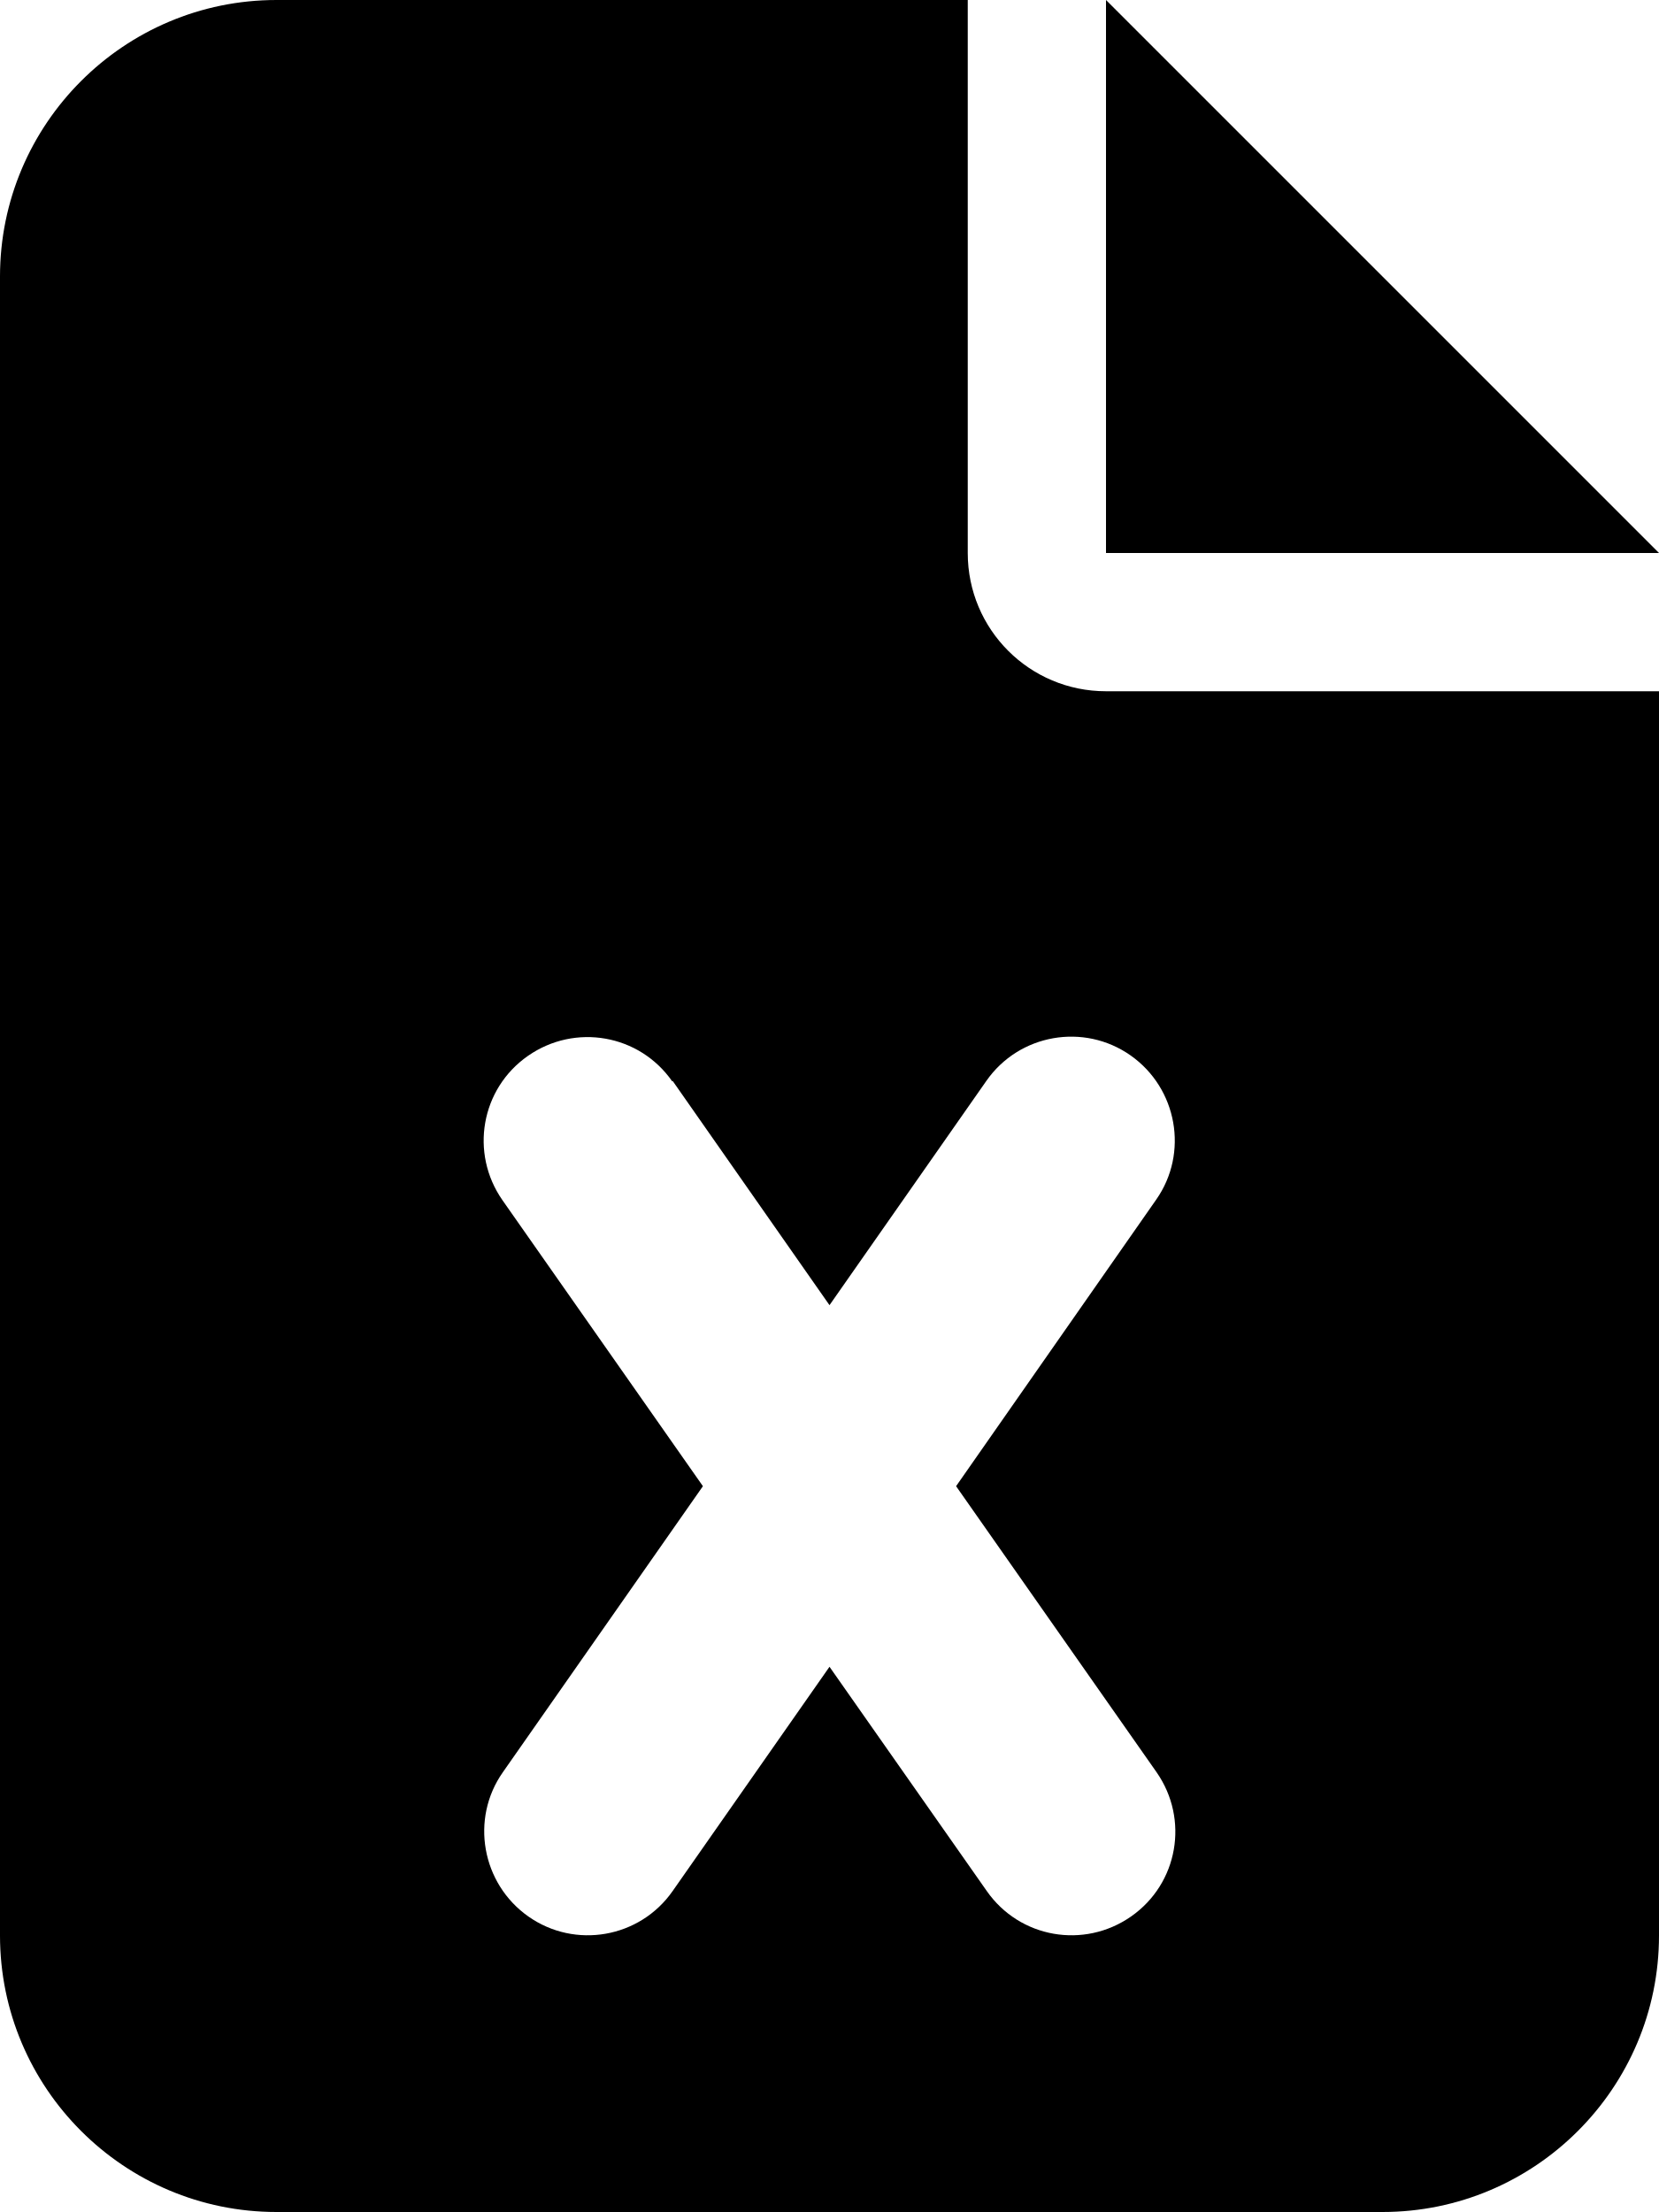
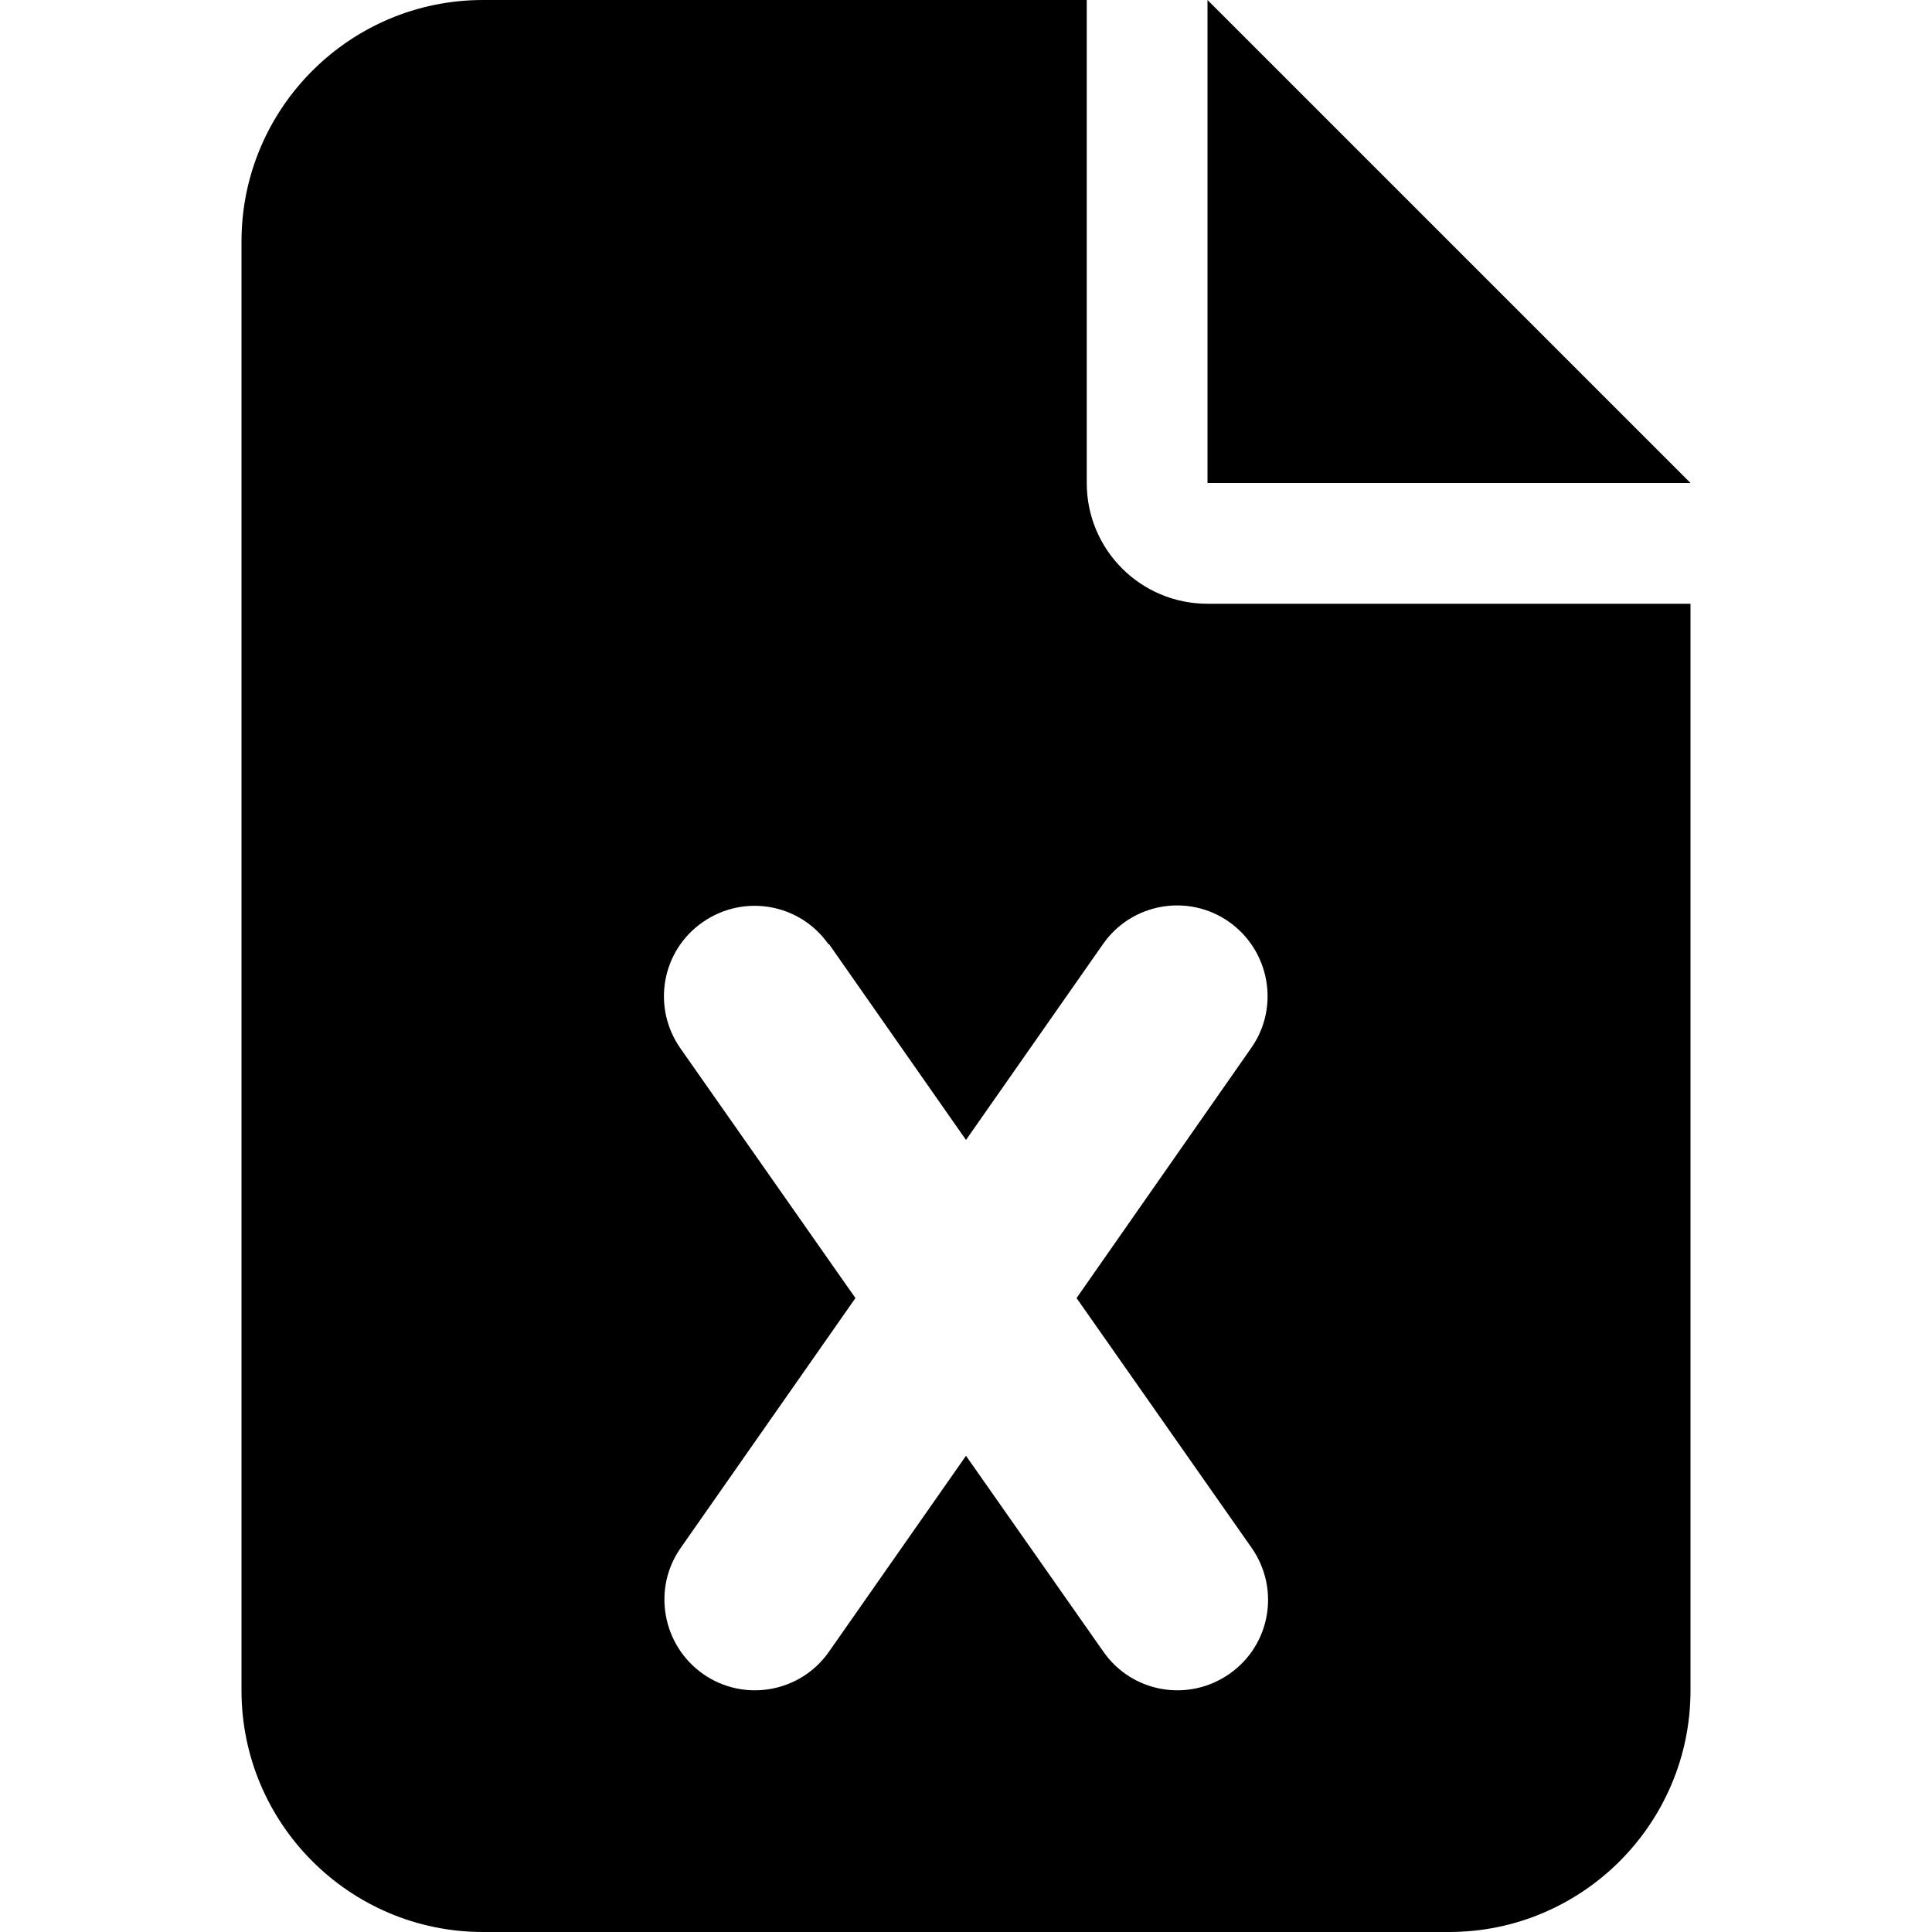
- <svg xmlns="http://www.w3.org/2000/svg" height="96" width="72" viewBox="0 0 384 512">
+ <svg xmlns="http://www.w3.org/2000/svg" height="72" width="72" viewBox="0 0 384 512">
  <path d="M64 0C28.7 0 0 28.7 0 64V448c0 35.3 28.7 64 64 64H320c35.3 0 64-28.7 64-64V160H256c-17.7 0-32-14.3-32-32V0H64zM256 0V128H384L256 0zM155.7 250.2L192 302.1l36.3-51.9c7.6-10.9 22.6-13.5 33.4-5.9s13.5 22.6 5.9 33.4L221.3 344l46.4 66.2c7.6 10.9 5 25.8-5.9 33.4s-25.8 5-33.4-5.9L192 385.8l-36.3 51.9c-7.6 10.9-22.6 13.5-33.4 5.9s-13.5-22.6-5.9-33.4L162.7 344l-46.4-66.2c-7.6-10.9-5-25.8 5.9-33.4s25.8-5 33.4 5.9z" />
</svg>
